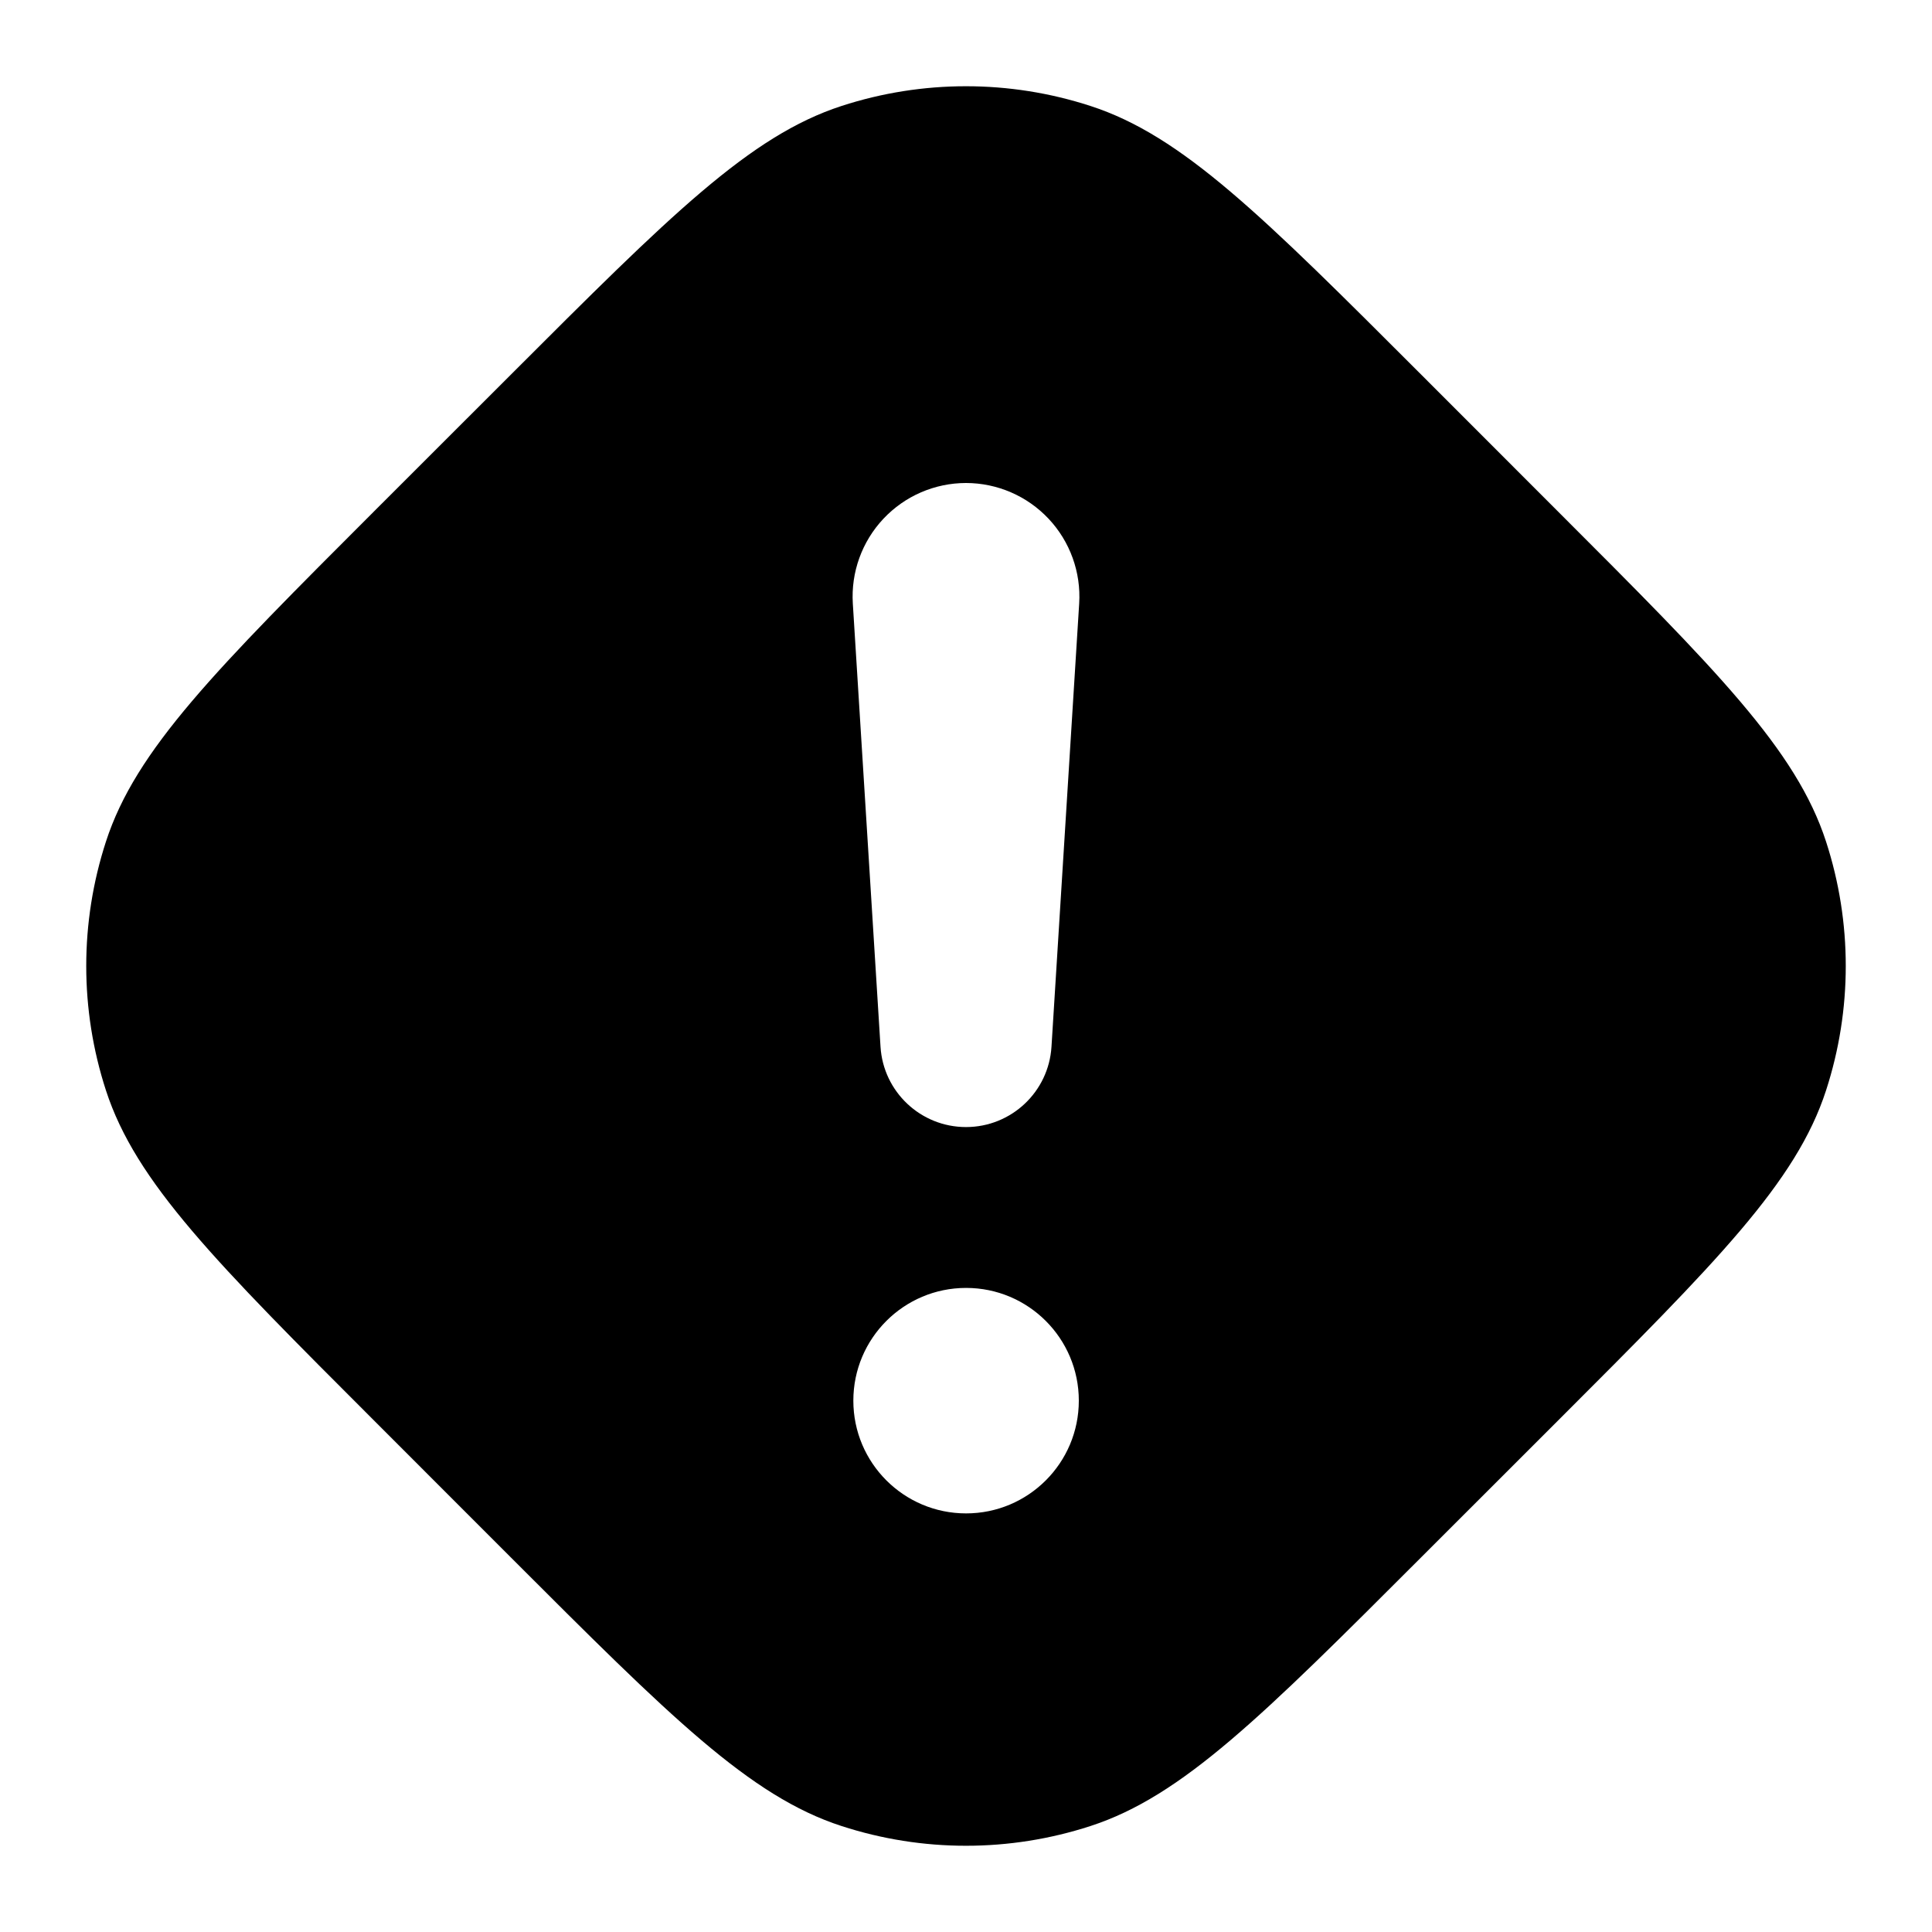
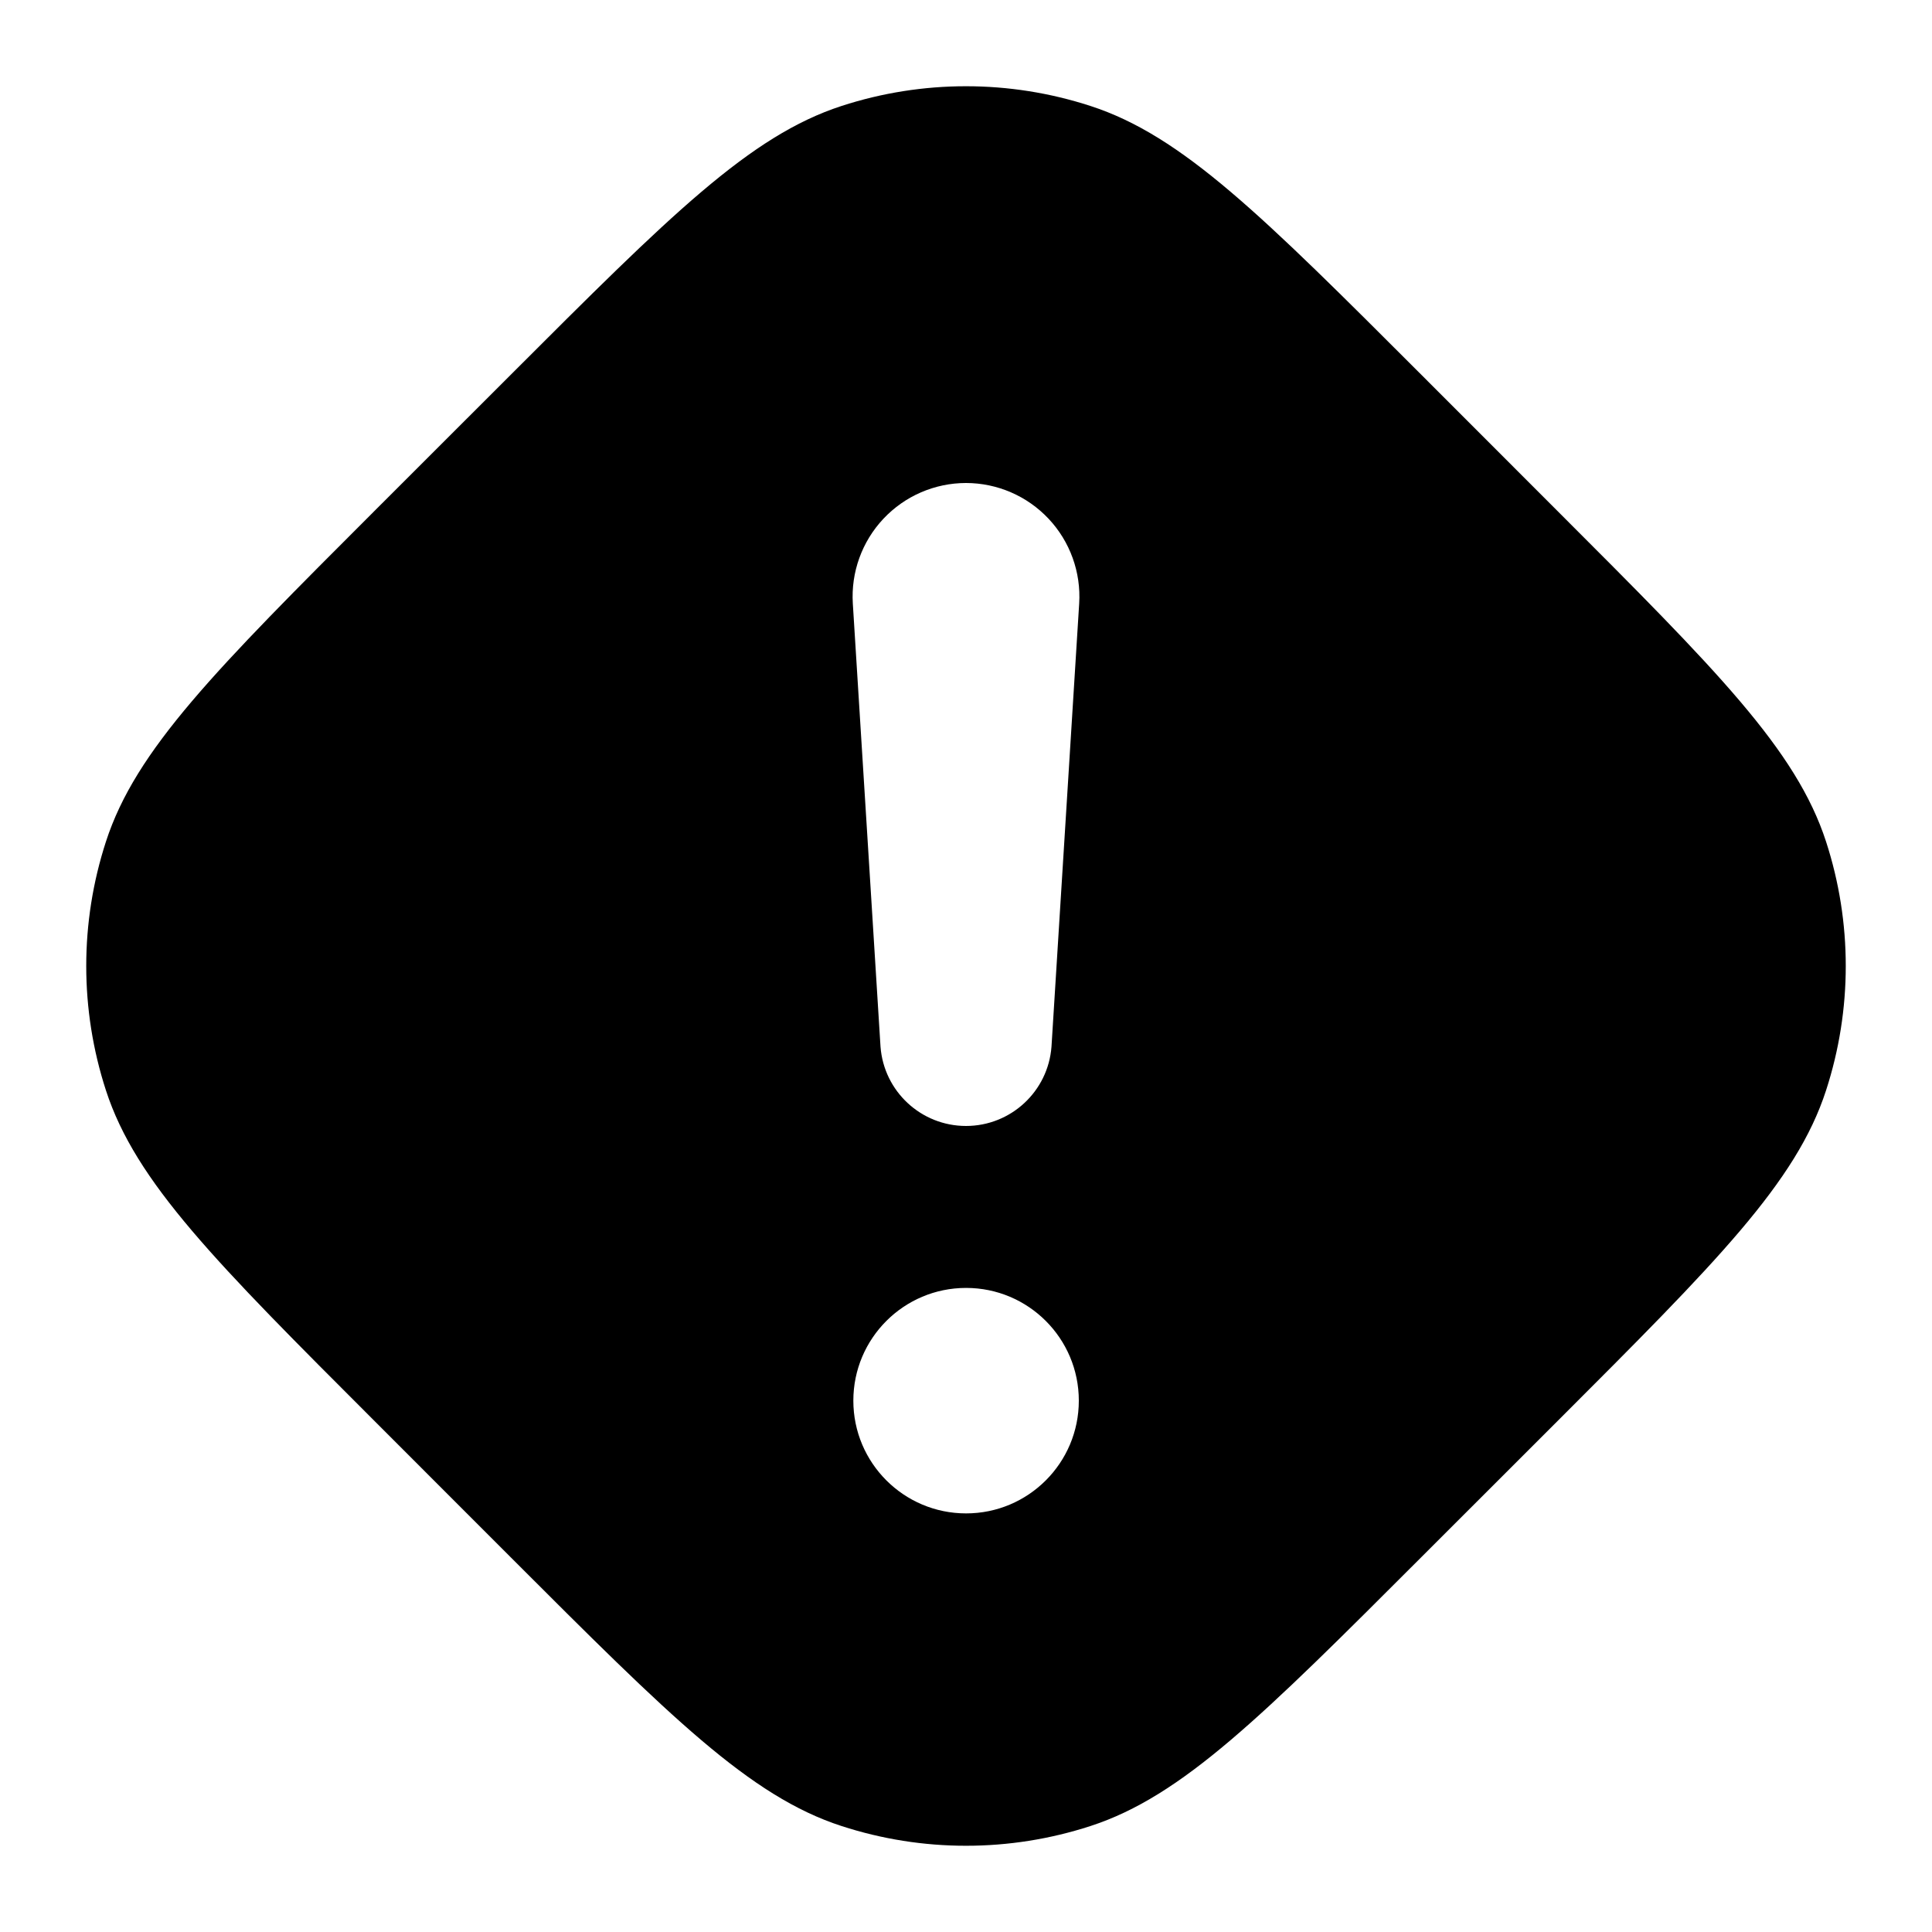
<svg xmlns="http://www.w3.org/2000/svg" width="24" height="24" fill="none" viewBox="0 0 24 24">
-   <path fill="#000" fill-rule="evenodd" d="M6.343 4.657c1.98-1.98 2.97-2.97 4.112-3.341a5 5 0 0 1 3.09 0c1.142.37 2.132 1.36 4.112 3.34l1.686 1.687c1.98 1.98 2.97 2.97 3.341 4.112a5 5 0 0 1 0 3.09c-.37 1.142-1.36 2.132-3.34 4.112l-1.687 1.686c-1.98 1.98-2.97 2.97-4.112 3.341a5 5 0 0 1-3.09 0c-1.142-.37-2.132-1.36-4.112-3.34l-1.686-1.687c-1.98-1.98-2.97-2.97-3.341-4.112a5 5 0 0 1 0-3.09c.37-1.142 1.36-2.132 3.34-4.112zM12.001 18.8a1.4 1.4 0 1 1 0-2.801 1.4 1.4 0 0 1 0 2.801M12 6a1.41 1.41 0 0 0-1.406 1.497l.344 5.505a1.064 1.064 0 0 0 2.124 0l.344-5.505A1.41 1.41 0 0 0 12 6" clip-rule="evenodd" />
+   <path fill="#000" fill-rule="evenodd" d="M6.343 4.657c1.98-1.98 2.97-2.97 4.112-3.341a5 5 0 0 1 3.09 0c1.142.37 2.132 1.36 4.112 3.34l1.686 1.687c1.98 1.98 2.97 2.97 3.341 4.112a5 5 0 0 1 0 3.09c-.37 1.142-1.36 2.132-3.34 4.112l-1.687 1.686c-1.98 1.98-2.97 2.97-4.112 3.341a5 5 0 0 1-3.09 0c-1.142-.37-2.132-1.36-4.112-3.34l-1.686-1.687c-1.98-1.98-2.97-2.97-3.341-4.112a5 5 0 0 1 0-3.09c.37-1.142 1.36-2.132 3.34-4.112zM12.001 18.8a1.4 1.4 0 1 1 0-2.801 1.4 1.4 0 0 1 0 2.801M12 6a1.41 1.41 0 0 0-1.406 1.497l.344 5.505a1.065 1.065 0 0 0 2.124 0l.344-5.505A1.41 1.41 0 0 0 12 6" clip-rule="evenodd" />
</svg>
